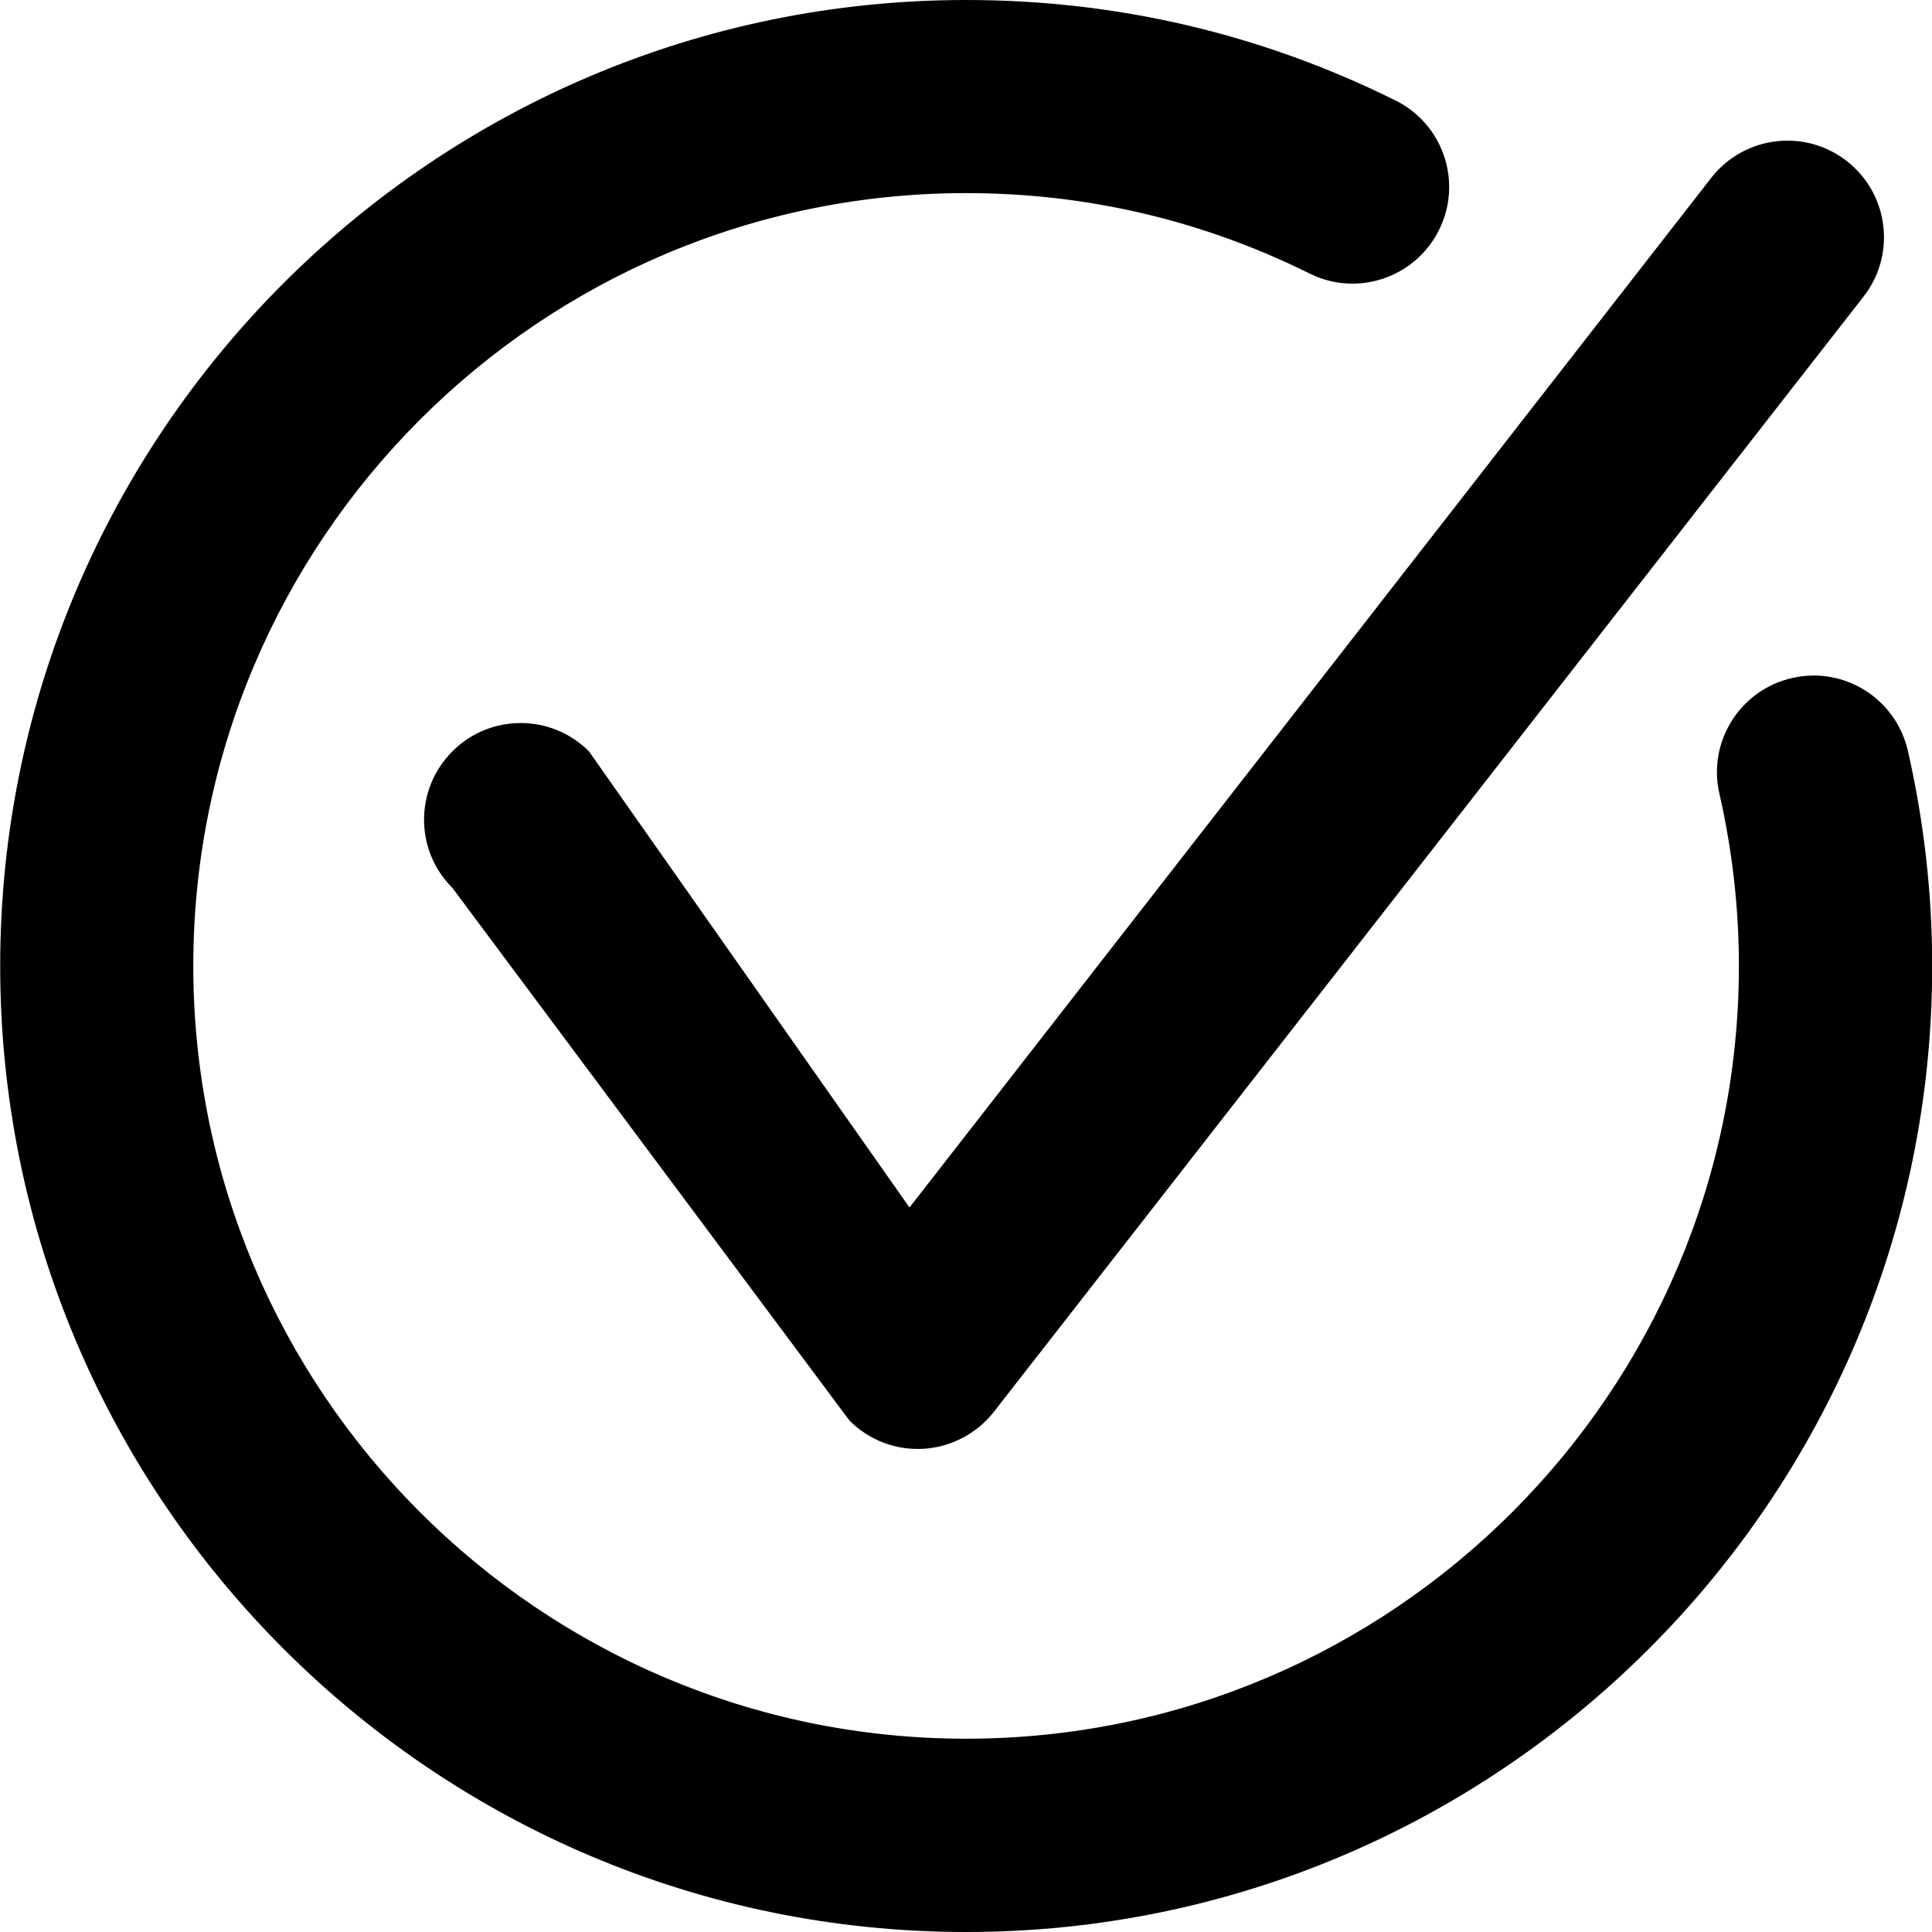
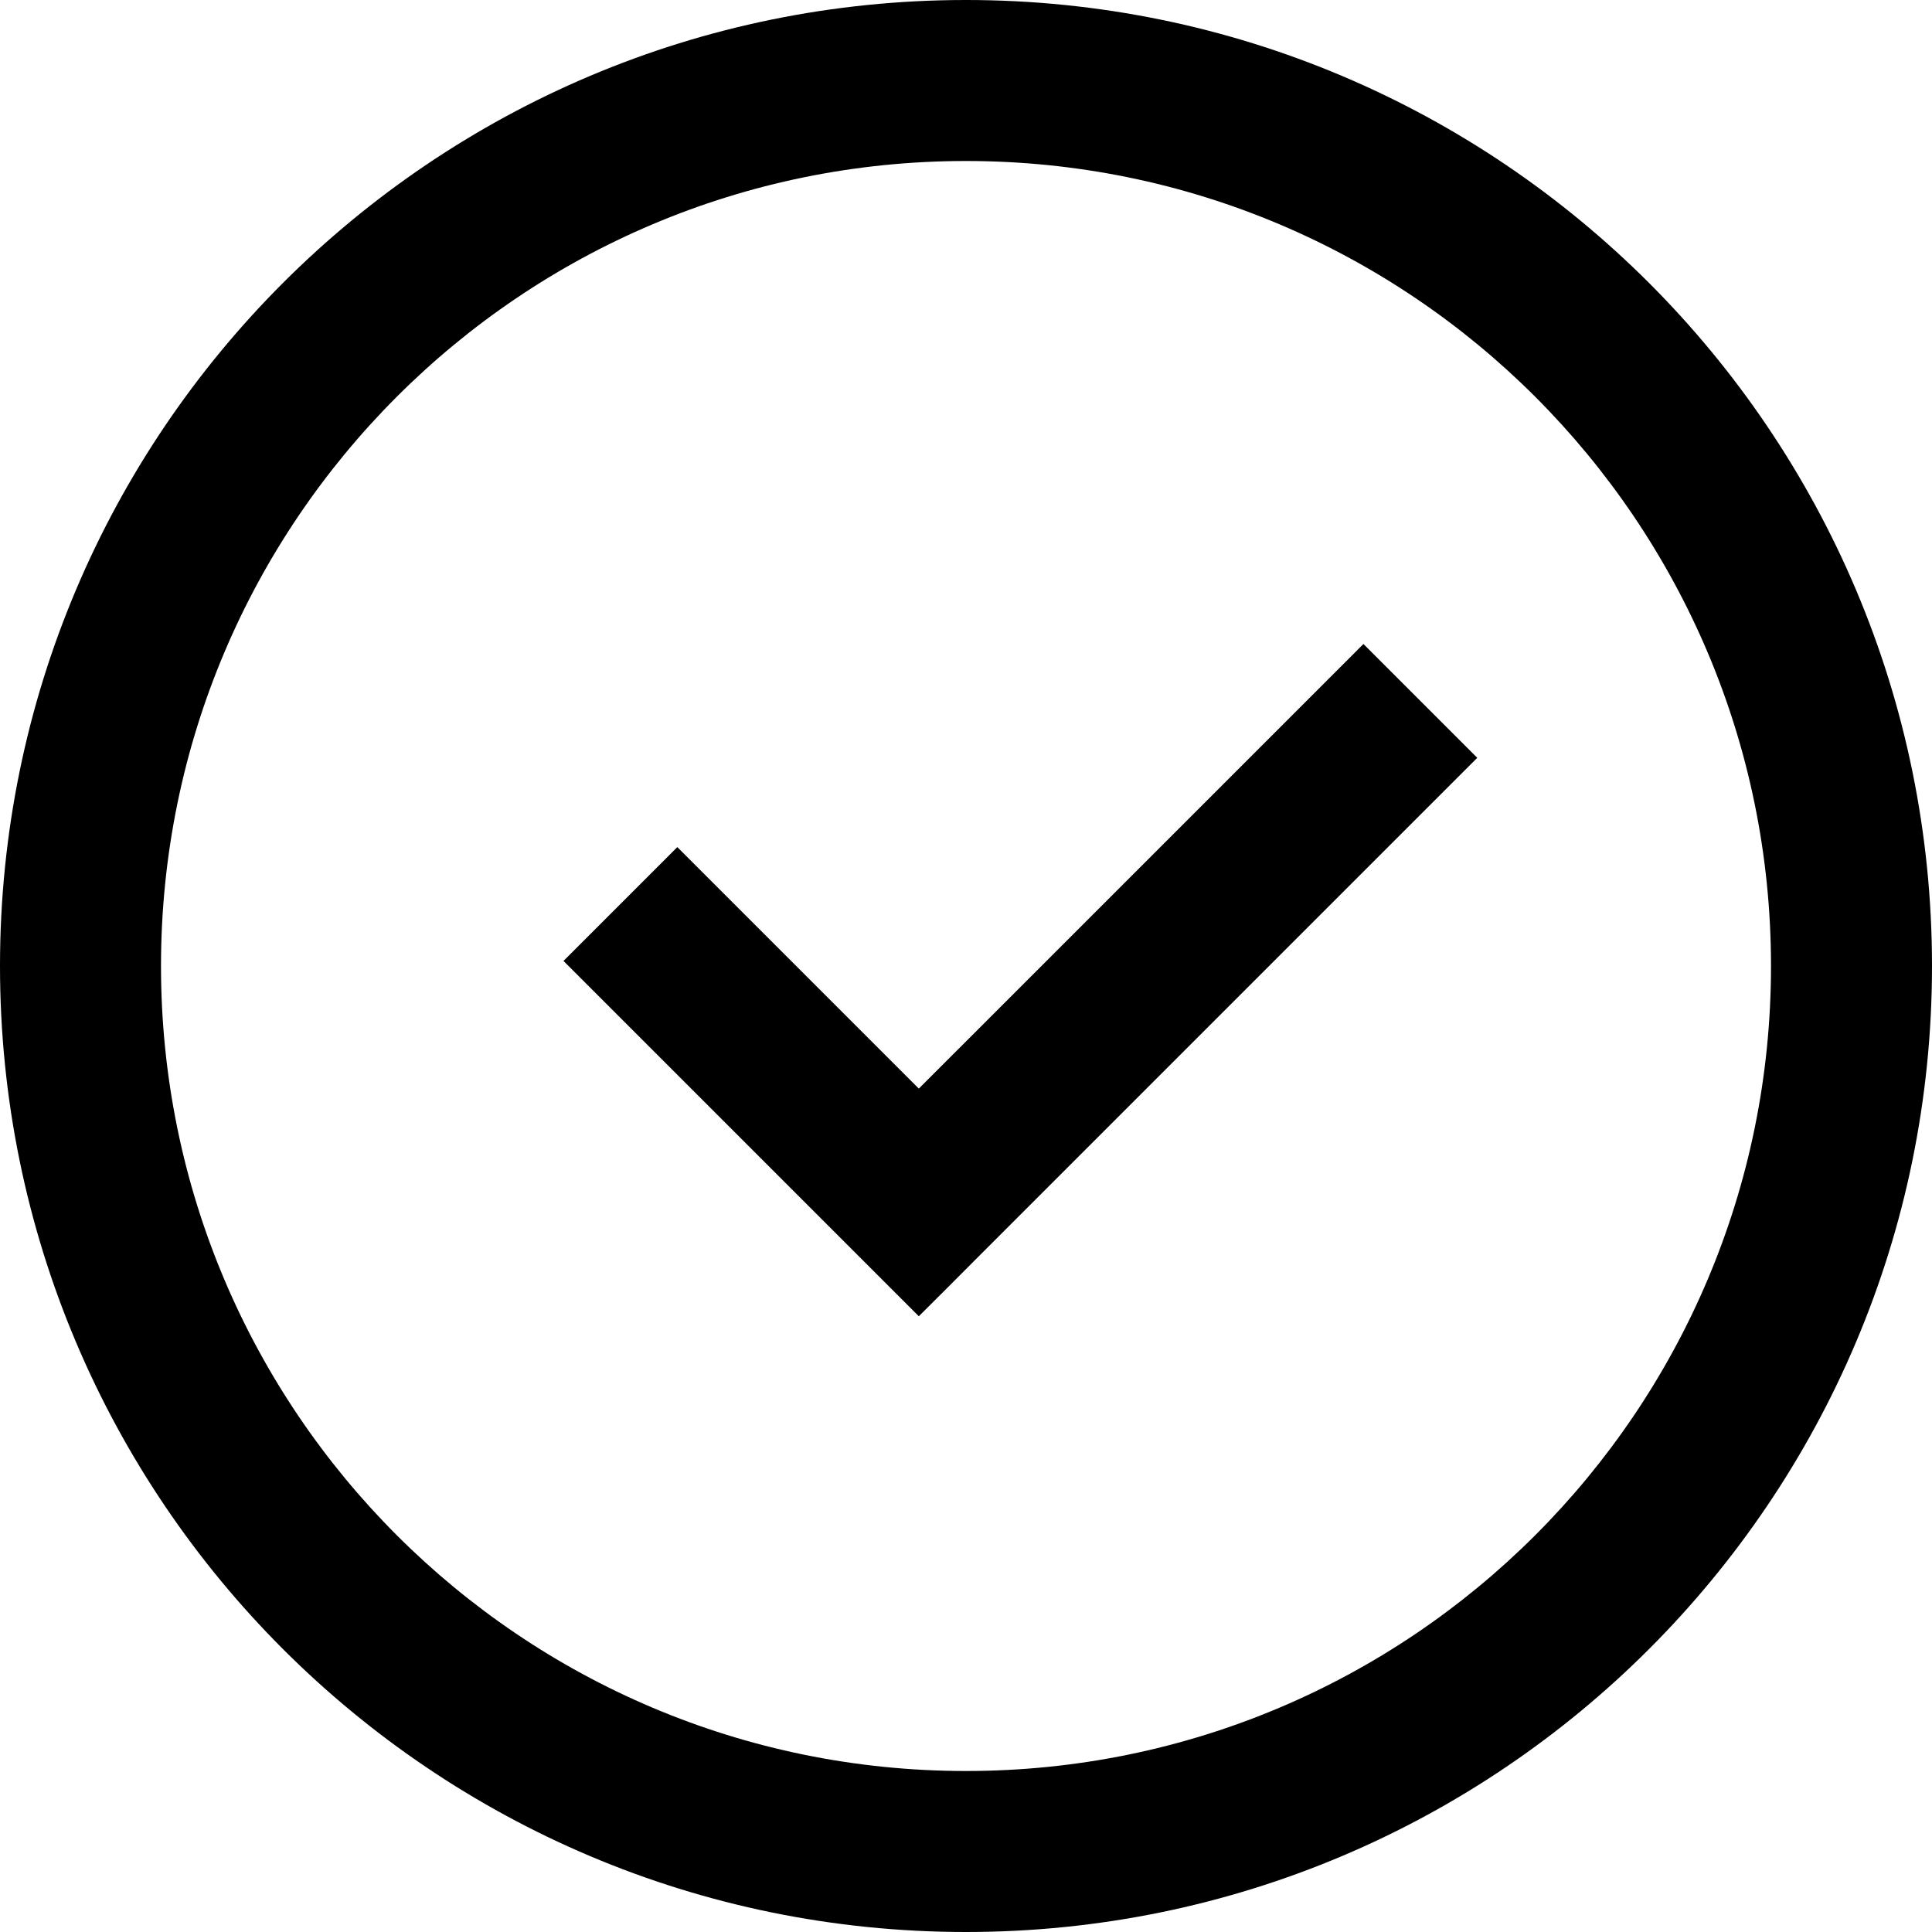
- <svg xmlns="http://www.w3.org/2000/svg" width="20px" height="20px" viewBox="0 0 20 20" version="1.1">
-   <path d="M19.125,1.673 C18.692,1.329 18.064,1.402 17.72,1.834 L9.415,12.5 L6.097,7.778 C5.706,7.387 5.073,7.387 4.683,7.778 C4.292,8.17 4.292,8.803 4.683,9.191 L8.794,14.706 C8.996,14.908 9.271,15.014 9.556,14.998 C9.84,14.982 10.108,14.843 10.284,14.621 L19.286,3.077 C19.629,2.646 19.558,2.017 19.125,1.673 Z" id="Shape" />
-   <path d="M18.551,7.019 C18.013,7.142 17.676,7.678 17.799,8.216 C17.933,8.801 18.001,9.402 18.001,9.999 C18.001,14.41 14.412,17.999 10.001,17.999 C5.59,17.999 2.001,14.41 2.001,9.999 C2.001,5.588 5.59,1.999 10.001,1.999 C11.248,1.999 12.445,2.28 13.556,2.831 C14.05,3.078 14.651,2.875 14.897,2.38 C15.143,1.886 14.941,1.285 14.446,1.04 C13.056,0.35 11.561,0 10.002,0 C4.488,0 0.002,4.486 0.002,10 C0.002,15.514 4.488,20 10.002,20 C15.516,20 20.002,15.514 20.002,10 C20.002,9.252 19.917,8.502 19.75,7.771 C19.626,7.233 19.091,6.894 18.551,7.019 Z" id="Shape" />
+ <svg xmlns="http://www.w3.org/2000/svg" width="24" height="24" viewBox="0 0 24 24">
+   <path d="M12 24C5.373 24 0 18.627 0 12S5.373 0 12 0s12 5.373 12 12-5.373 12-12 12zm0-2c5.523 0 10-4.477 10-10S17.523 2 12 2 2 6.477 2 12s4.477 10 10 10zm-.586-8.477l4.816-4.816.707-.707 1.414 1.414-.707.707-5.523 5.523-.353.354-.354.353-.707-.707-3-3L7 11.937l1.414-1.414.707.707 2.293 2.293z" />
</svg>
